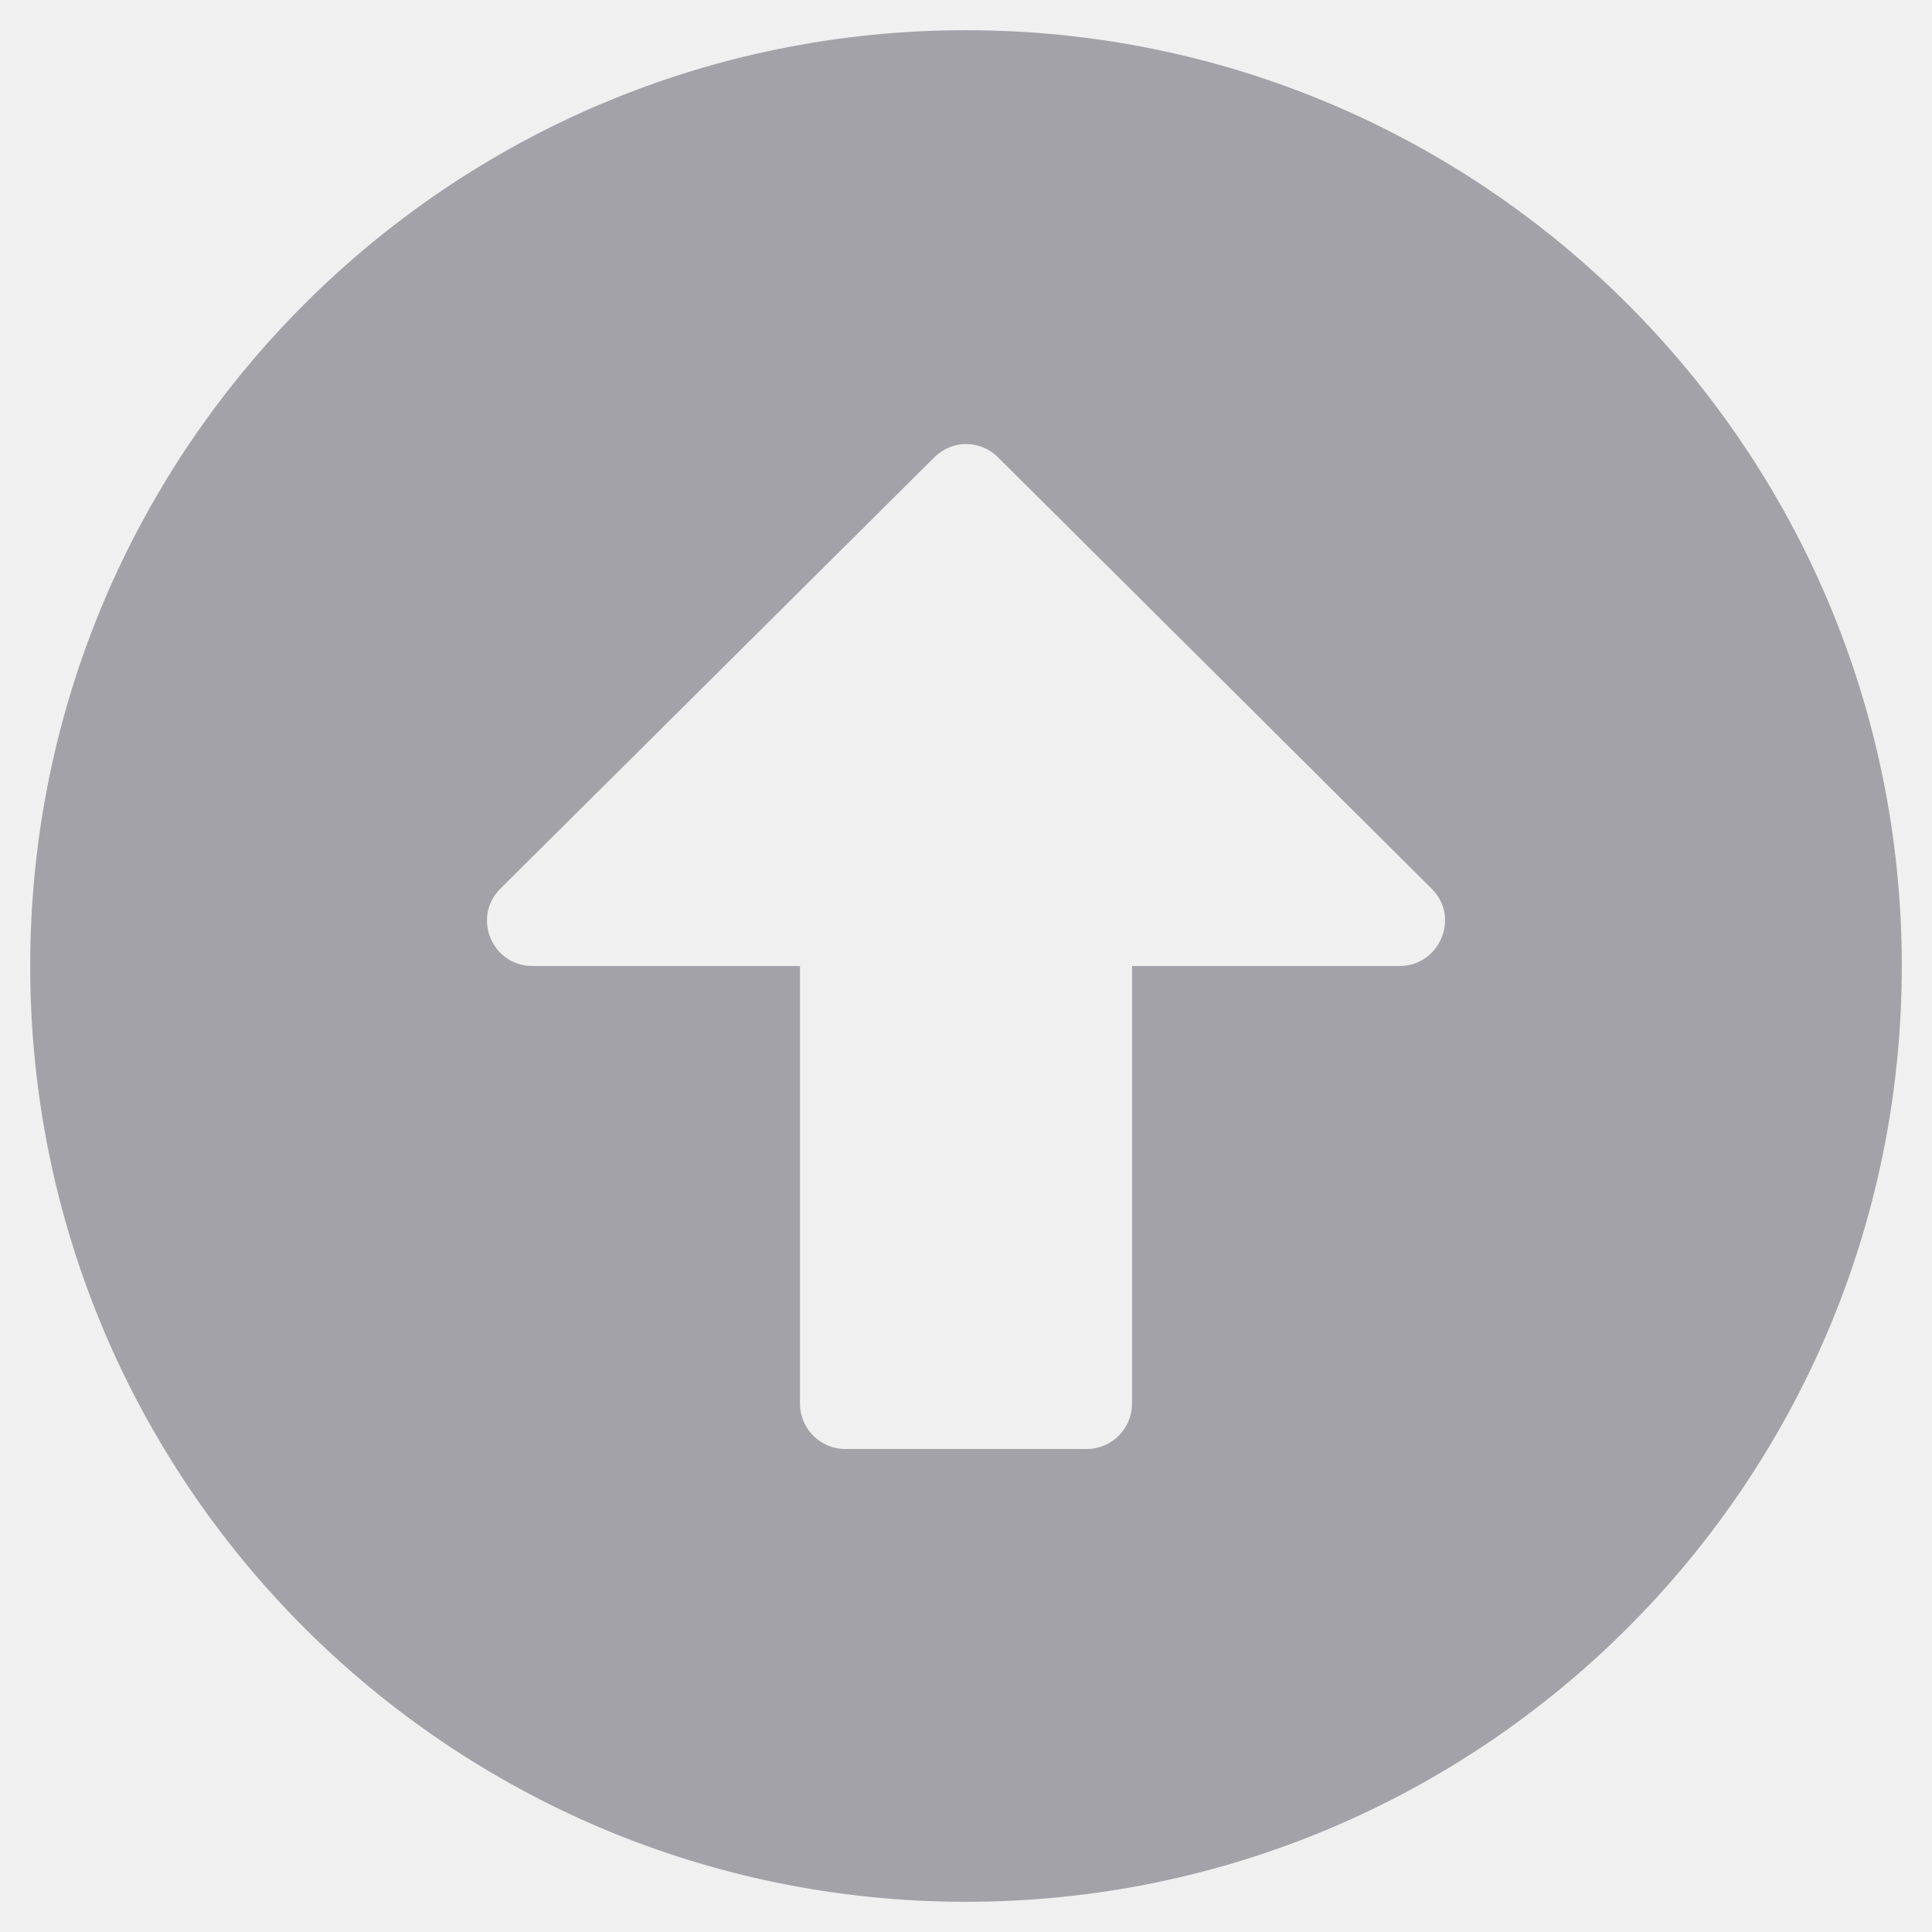
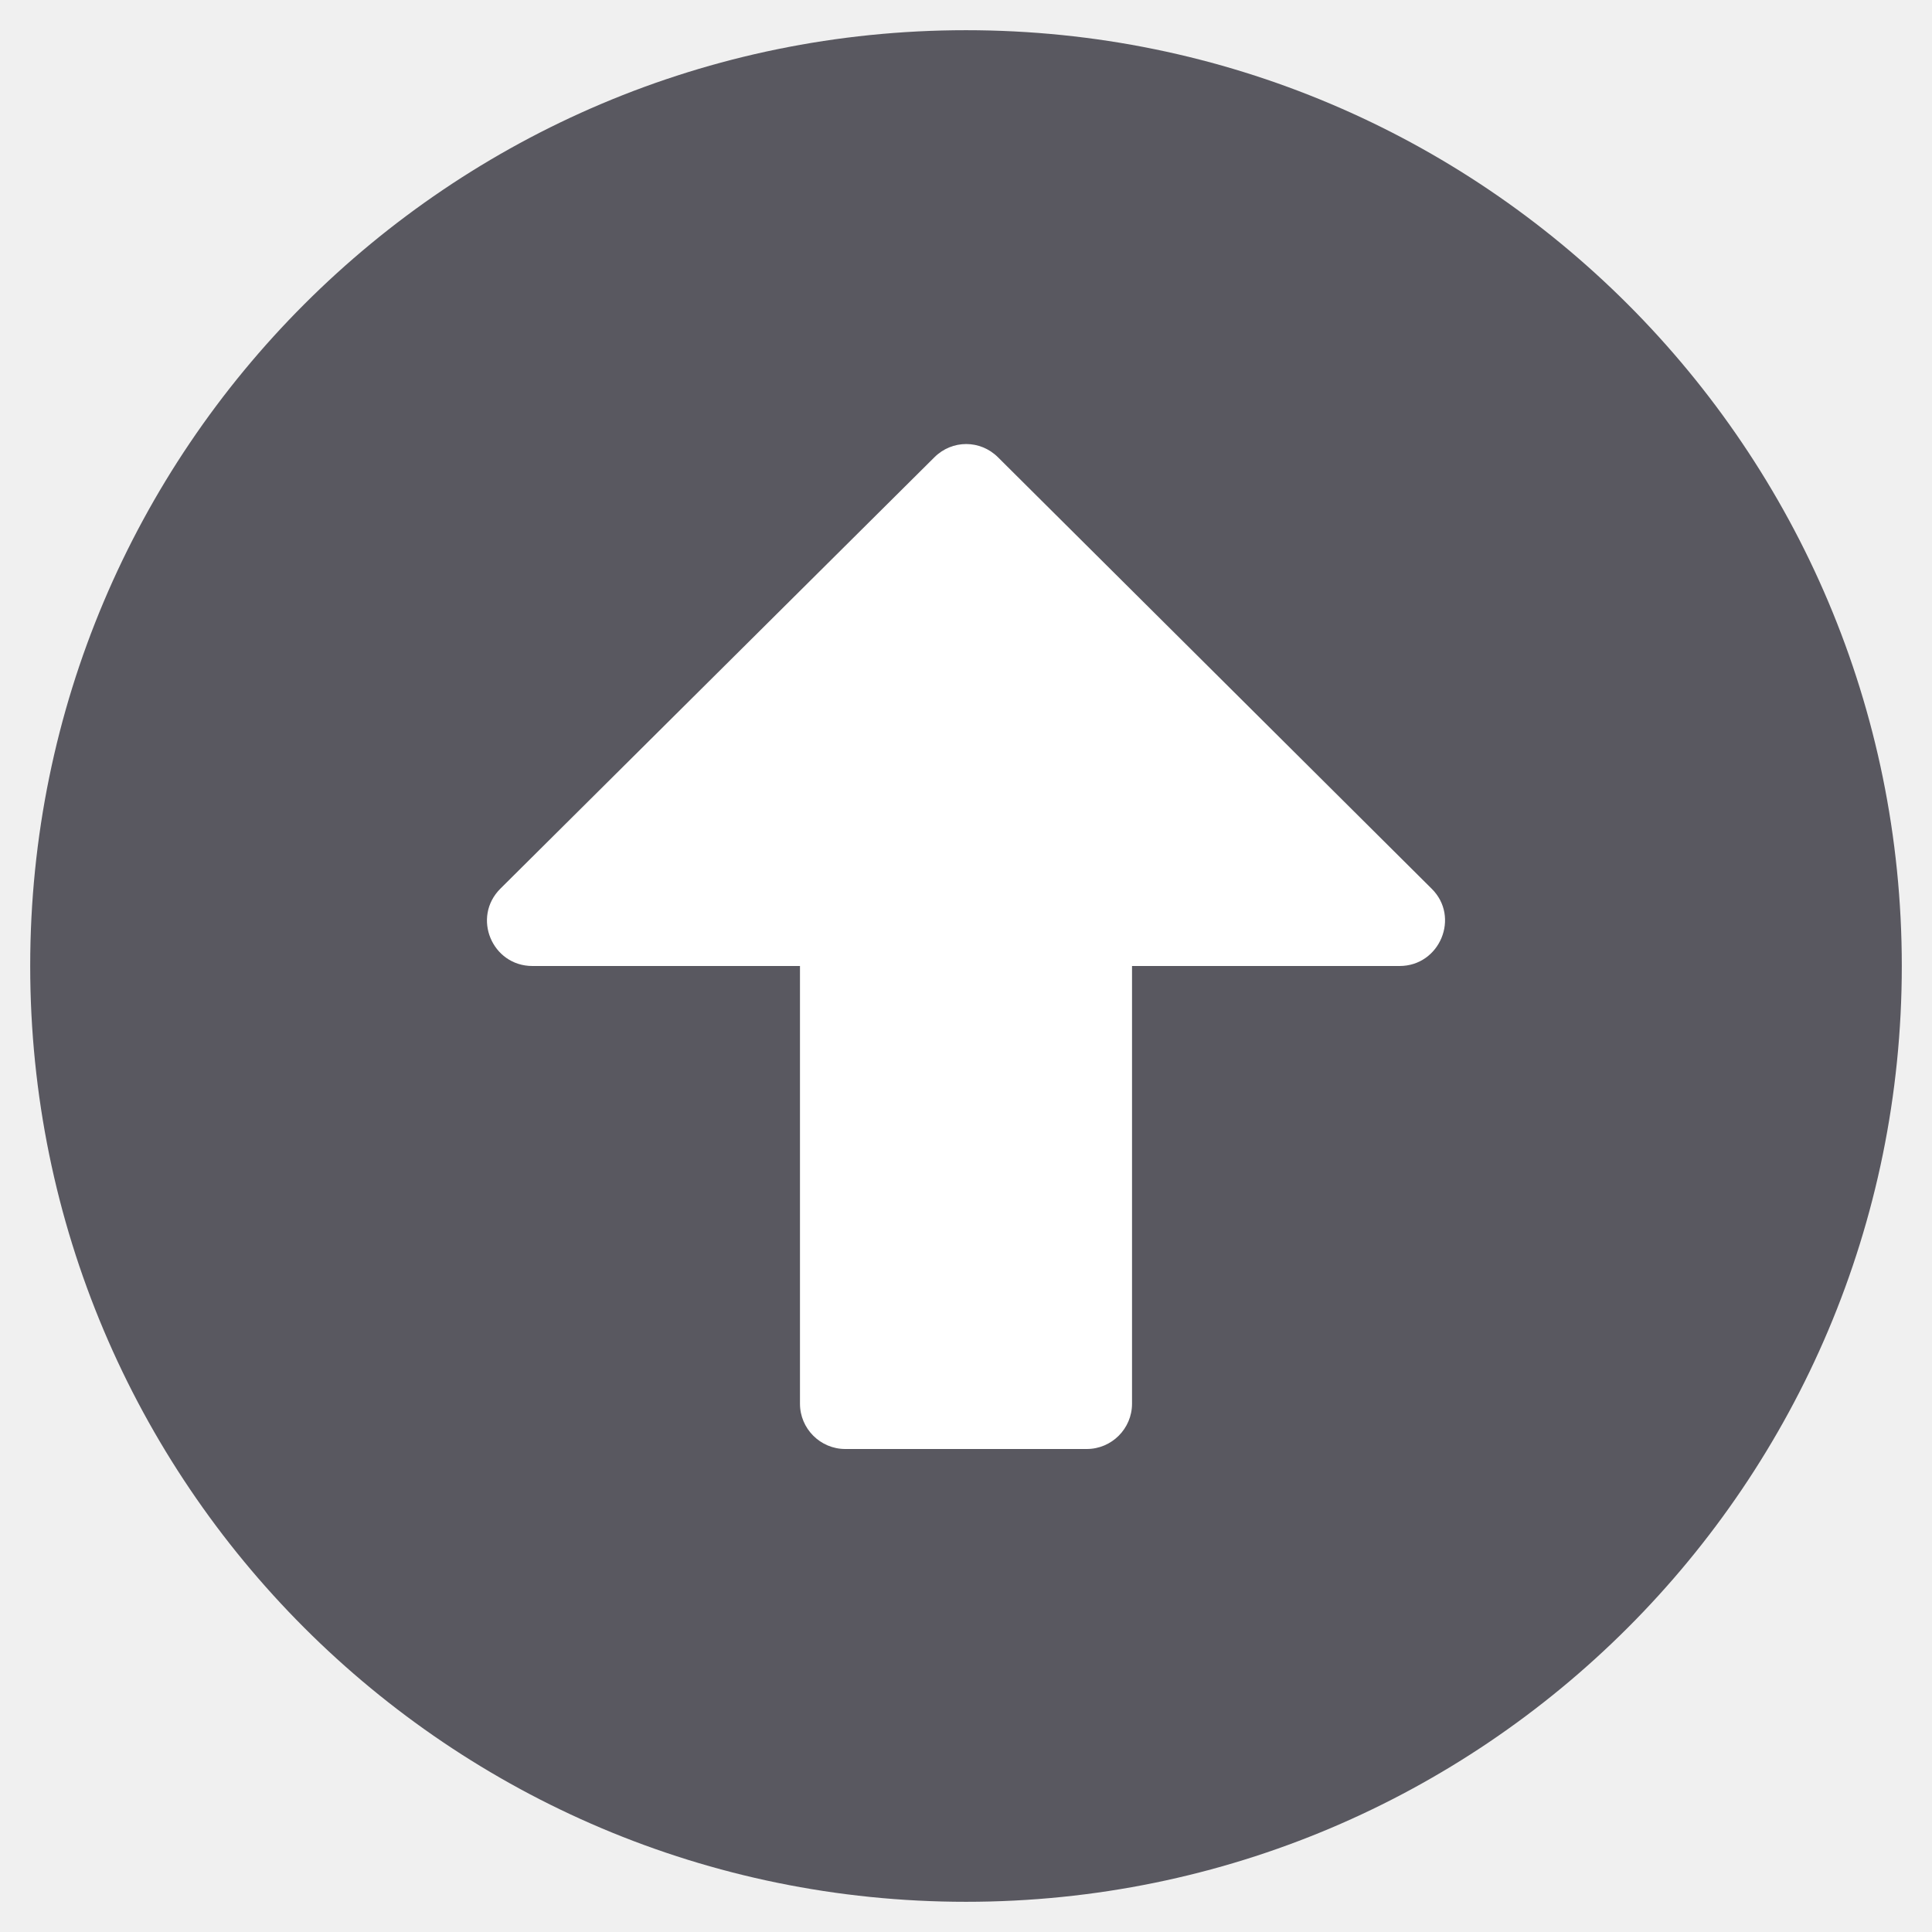
<svg xmlns="http://www.w3.org/2000/svg" width="30" height="30" viewBox="0 0 30 30" fill="none">
-   <g clip-path="url(#clip0_49_6)">
-     <path d="M0.469 15C0.469 6.973 6.973 0.469 15 0.469C23.027 0.469 29.531 6.973 29.531 15C29.531 23.027 23.027 29.531 15 29.531C6.973 29.531 0.469 23.027 0.469 15ZM17.578 21.797V15H21.732C22.359 15 22.676 14.238 22.23 13.799L15.498 7.102C15.223 6.826 14.783 6.826 14.508 7.102L7.77 13.799C7.324 14.244 7.641 15 8.268 15H12.422V21.797C12.422 22.184 12.738 22.5 13.125 22.5H16.875C17.262 22.5 17.578 22.184 17.578 21.797Z" fill="#A3A2A8" />
+   <g clip-path="url(#clip0_78_12)">
+     <ellipse cx="15" cy="14.5" rx="11" ry="10.5" fill="white" />
+     <mask id="mask0_78_12" style="mask-type:luminance" maskUnits="userSpaceOnUse" x="0" y="0" width="30" height="30">
+       <path d="M30 0H0V30H30V0Z" fill="white" />
+     </mask>
+     <g mask="url(#mask0_78_12)">
+       <path d="M0.469 15C0.469 6.973 6.973 0.469 15 0.469C23.027 0.469 29.531 6.973 29.531 15C29.531 23.027 23.027 29.531 15 29.531C6.973 29.531 0.469 23.027 0.469 15ZM17.578 21.797V15H21.732C22.359 15 22.676 14.238 22.23 13.799L15.498 7.102C15.223 6.826 14.783 6.826 14.508 7.102L7.77 13.799C7.324 14.244 7.641 15 8.268 15H12.422V21.797C12.422 22.184 12.738 22.5 13.125 22.5H16.875C17.262 22.5 17.578 22.184 17.578 21.797Z" fill="#595860" />
+     </g>
  </g>
  <defs>
-     <clipPath id="clip0_49_6">
+     <clipPath id="clip0_78_12">
      <rect width="30" height="30" fill="white" />
    </clipPath>
  </defs>
</svg>
